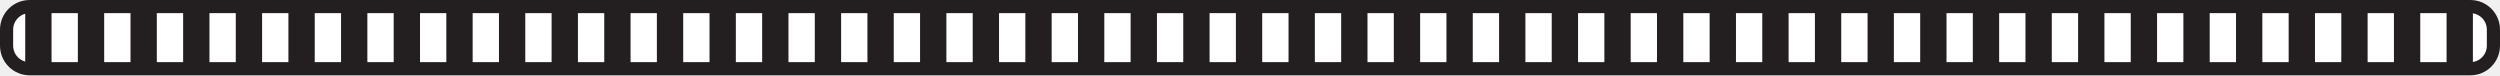
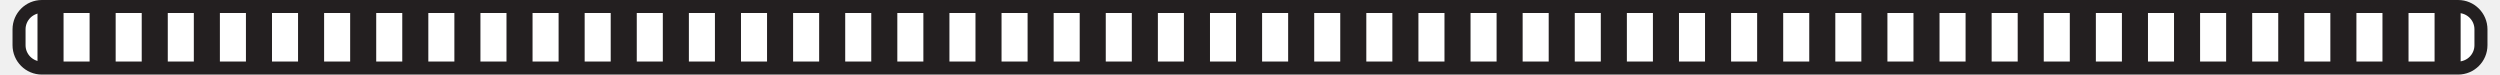
- <svg xmlns="http://www.w3.org/2000/svg" id="Vrstva_1" data-name="Vrstva 1" viewBox="0 0 569.93 17.17">
+ <svg xmlns="http://www.w3.org/2000/svg" id="Vrstva_1" data-name="Vrstva 1" viewBox="0 0 569.93 17.17" height="17" width="570">
  <defs>
    <style>
      .cls-1 {
        fill: #fff;
        stroke-width: 3px;
      }

      .cls-1, .cls-2 {
        stroke: #231f20;
        stroke-miterlimit: 10;
      }

      .cls-2 {
        fill: none;
        stroke-width: 15px;
        stroke-dasharray: 6;
      }
    </style>
  </defs>
  <rect class="cls-1" x="1.5" y="1.5" width="566.93" height="14.17" rx="5.26" />
  <line class="cls-2" x1="5.75" y1="8.59" x2="564.18" y2="8.59" />
</svg>
